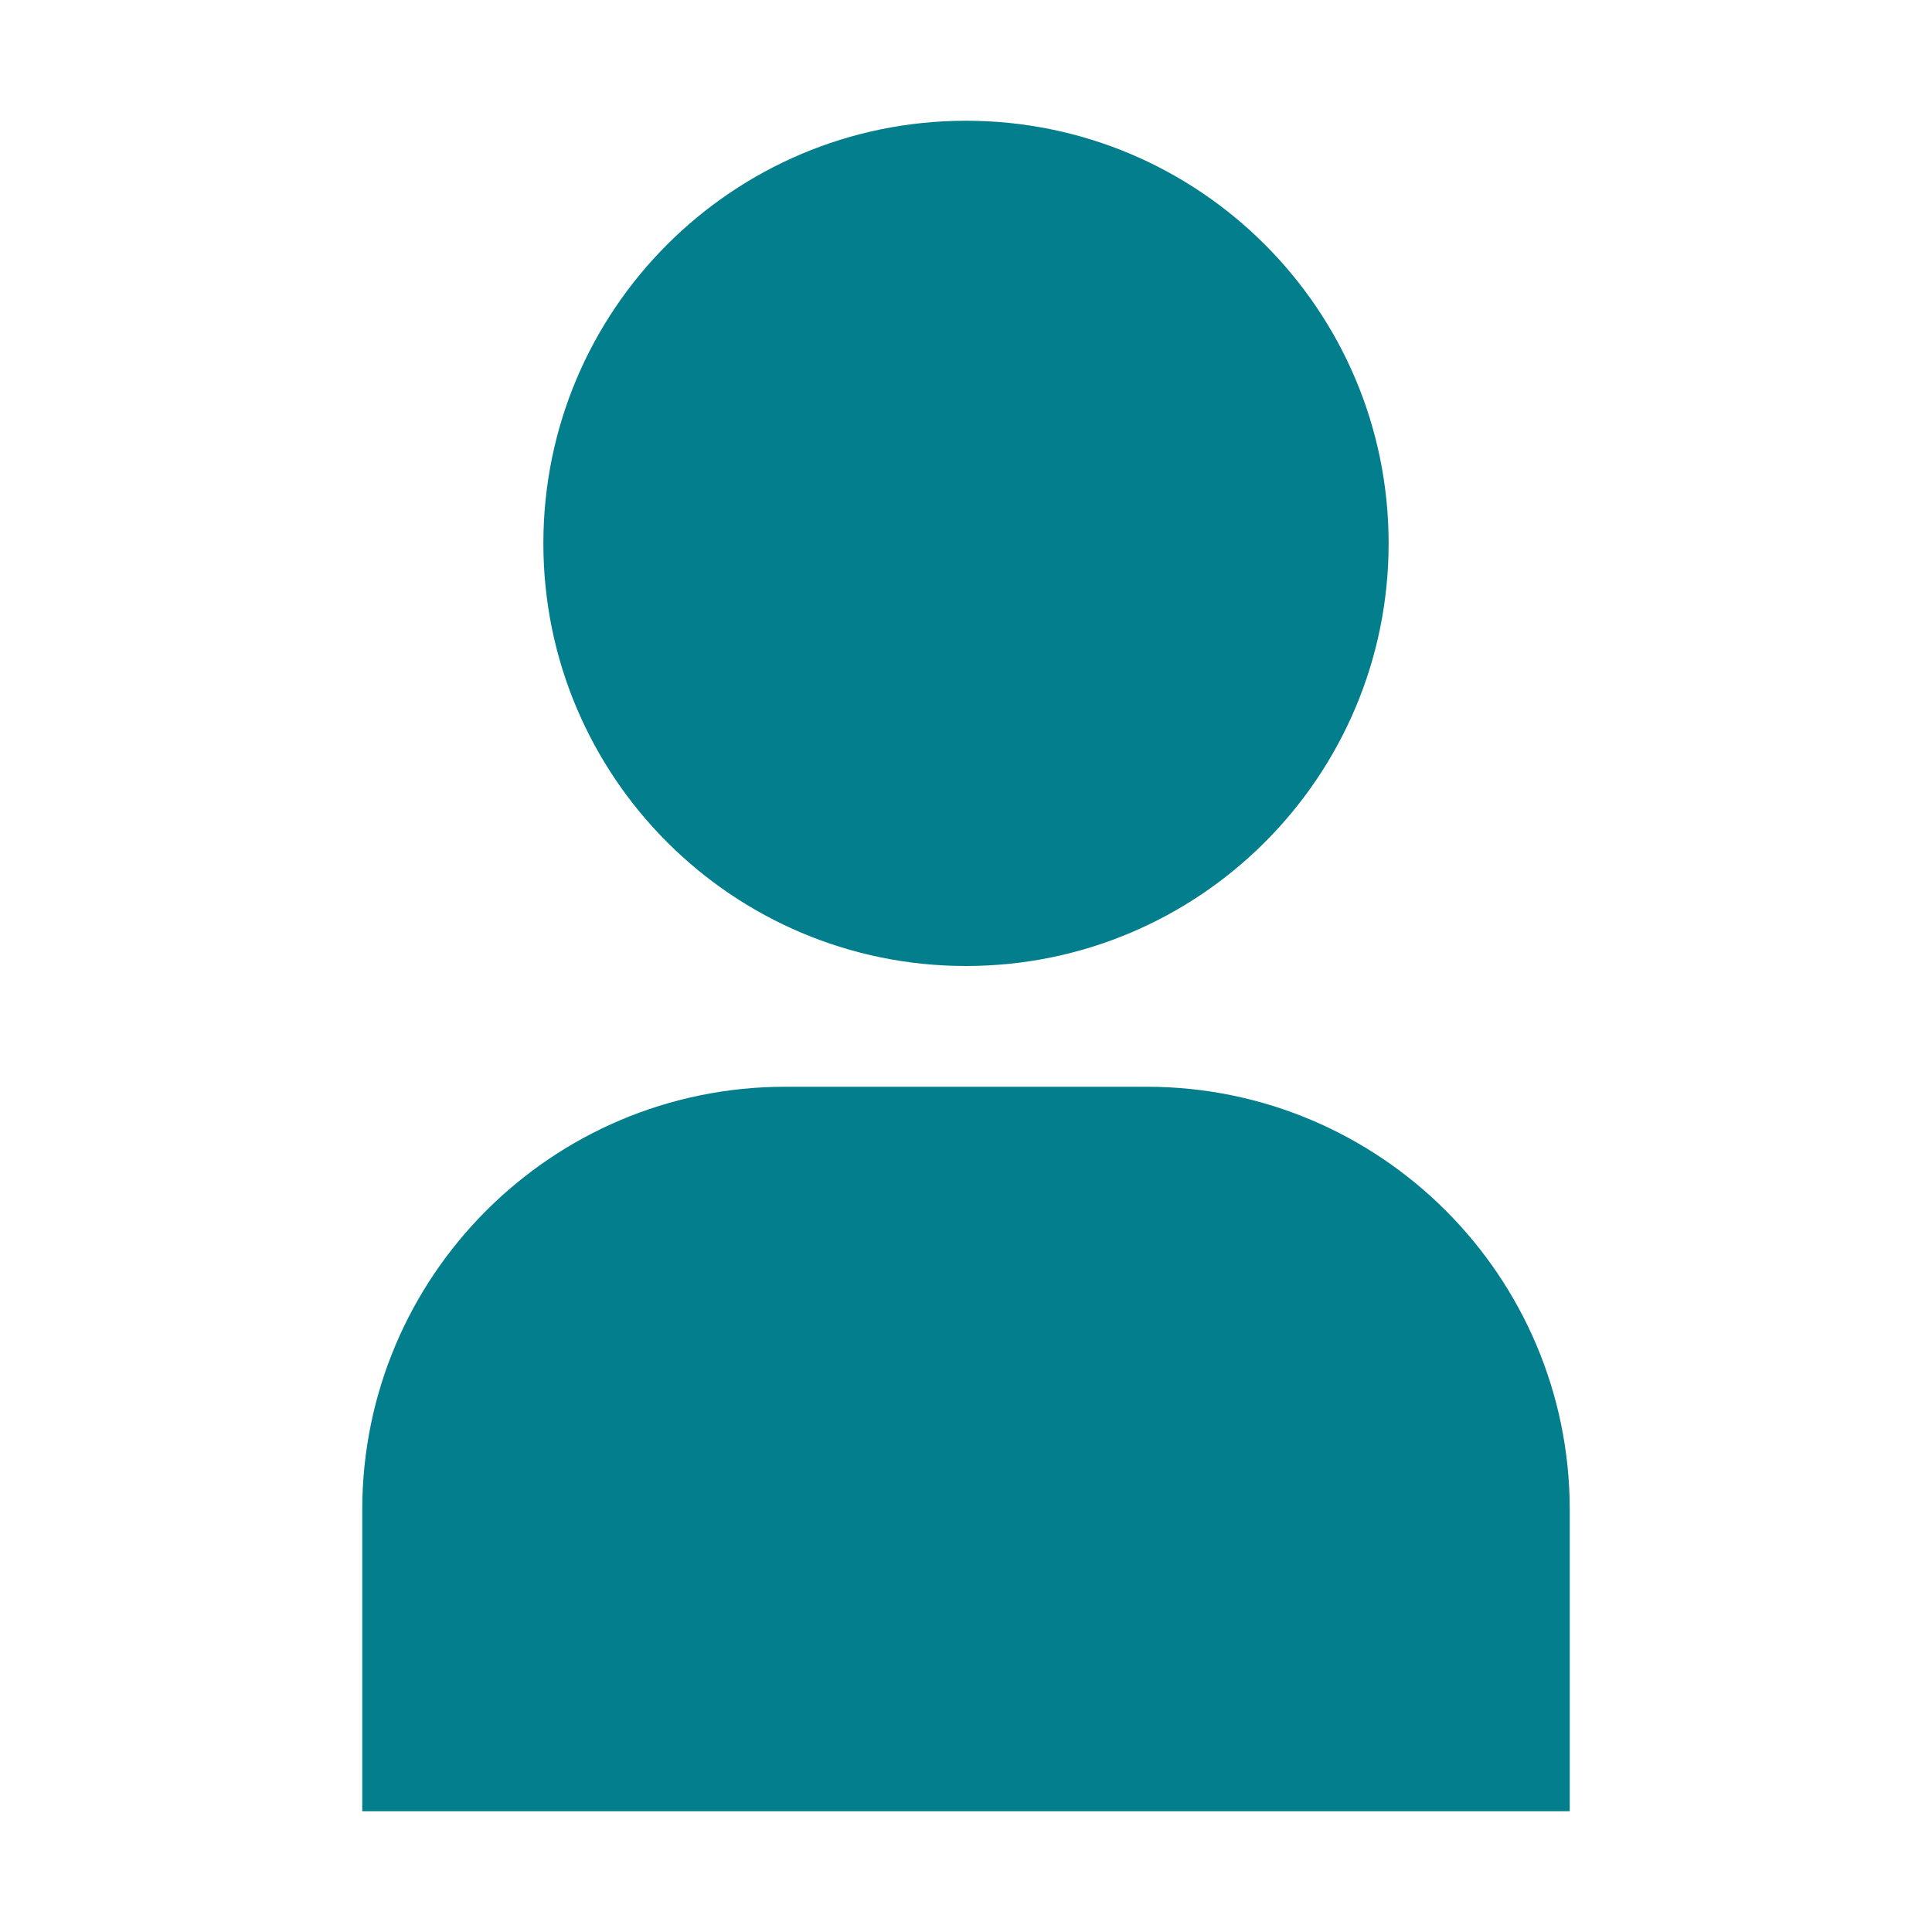
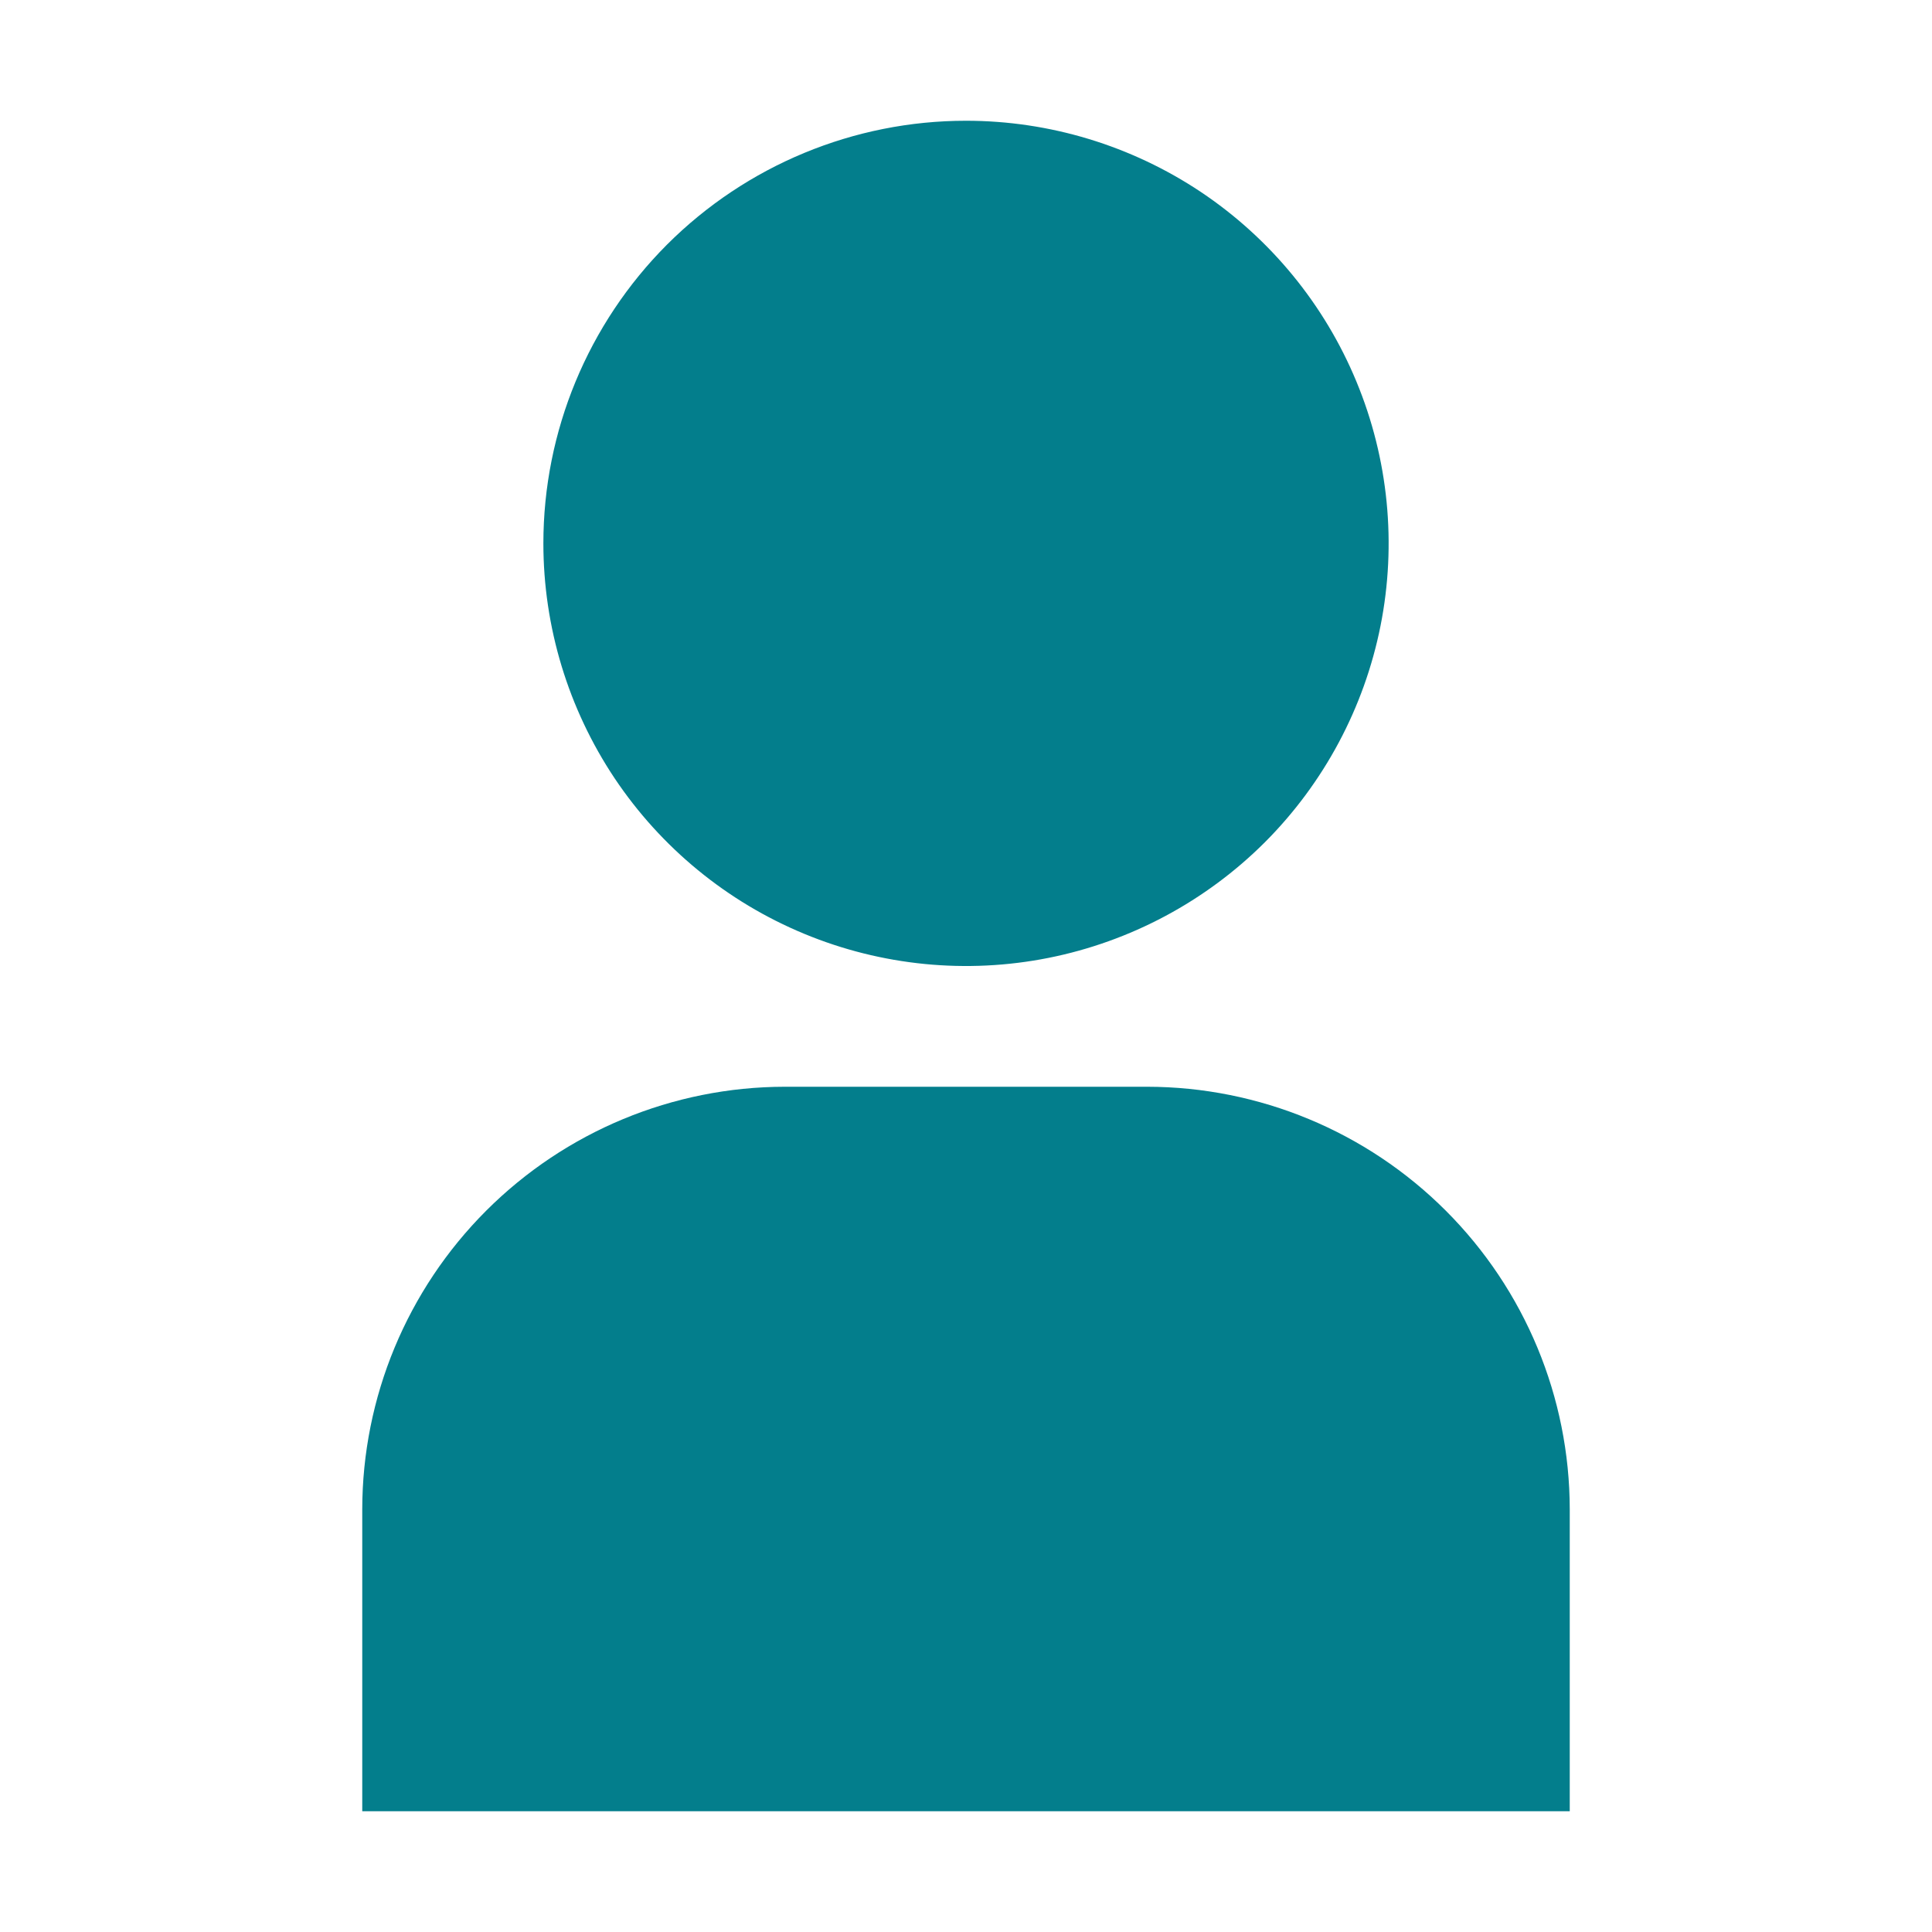
- <svg xmlns="http://www.w3.org/2000/svg" width="20" height="20" fill="none">
-   <path d="M3.75 18.75h12.5v-3.125a4.38 4.38 0 00-4.375-4.375h-3.75a4.38 4.38 0 00-4.375 4.375v3.125zM5.625 5.625a4.375 4.375 0 108.75 0 4.375 4.375 0 00-8.75 0z" fill="#037E8C" />
+ <svg xmlns="http://www.w3.org/2000/svg" width="20" height="20" viewBox="0 0 20 20" fill="none">
+   <path d="M3.75 18.75H16.25V15.625C16.249 14.465 15.787 13.353 14.967 12.533C14.147 11.713 13.035 11.251 11.875 11.25H8.125C6.965 11.251 5.853 11.713 5.033 12.533C4.213 13.353 3.751 14.465 3.75 15.625V18.75Z" fill="#037E8C" />
+   <path d="M5.625 5.625C5.625 6.49 5.882 7.336 6.362 8.056C6.843 8.775 7.526 9.336 8.326 9.667C9.125 9.998 10.005 10.085 10.854 9.916C11.702 9.747 12.482 9.33 13.094 8.719C13.705 8.107 14.122 7.327 14.291 6.479C14.46 5.63 14.373 4.75 14.042 3.951C13.711 3.151 13.15 2.468 12.431 1.987C11.711 1.507 10.865 1.25 10 1.25C8.84 1.25 7.727 1.711 6.906 2.531C6.086 3.352 5.625 4.465 5.625 5.625Z" fill="#037E8C" />
</svg>
